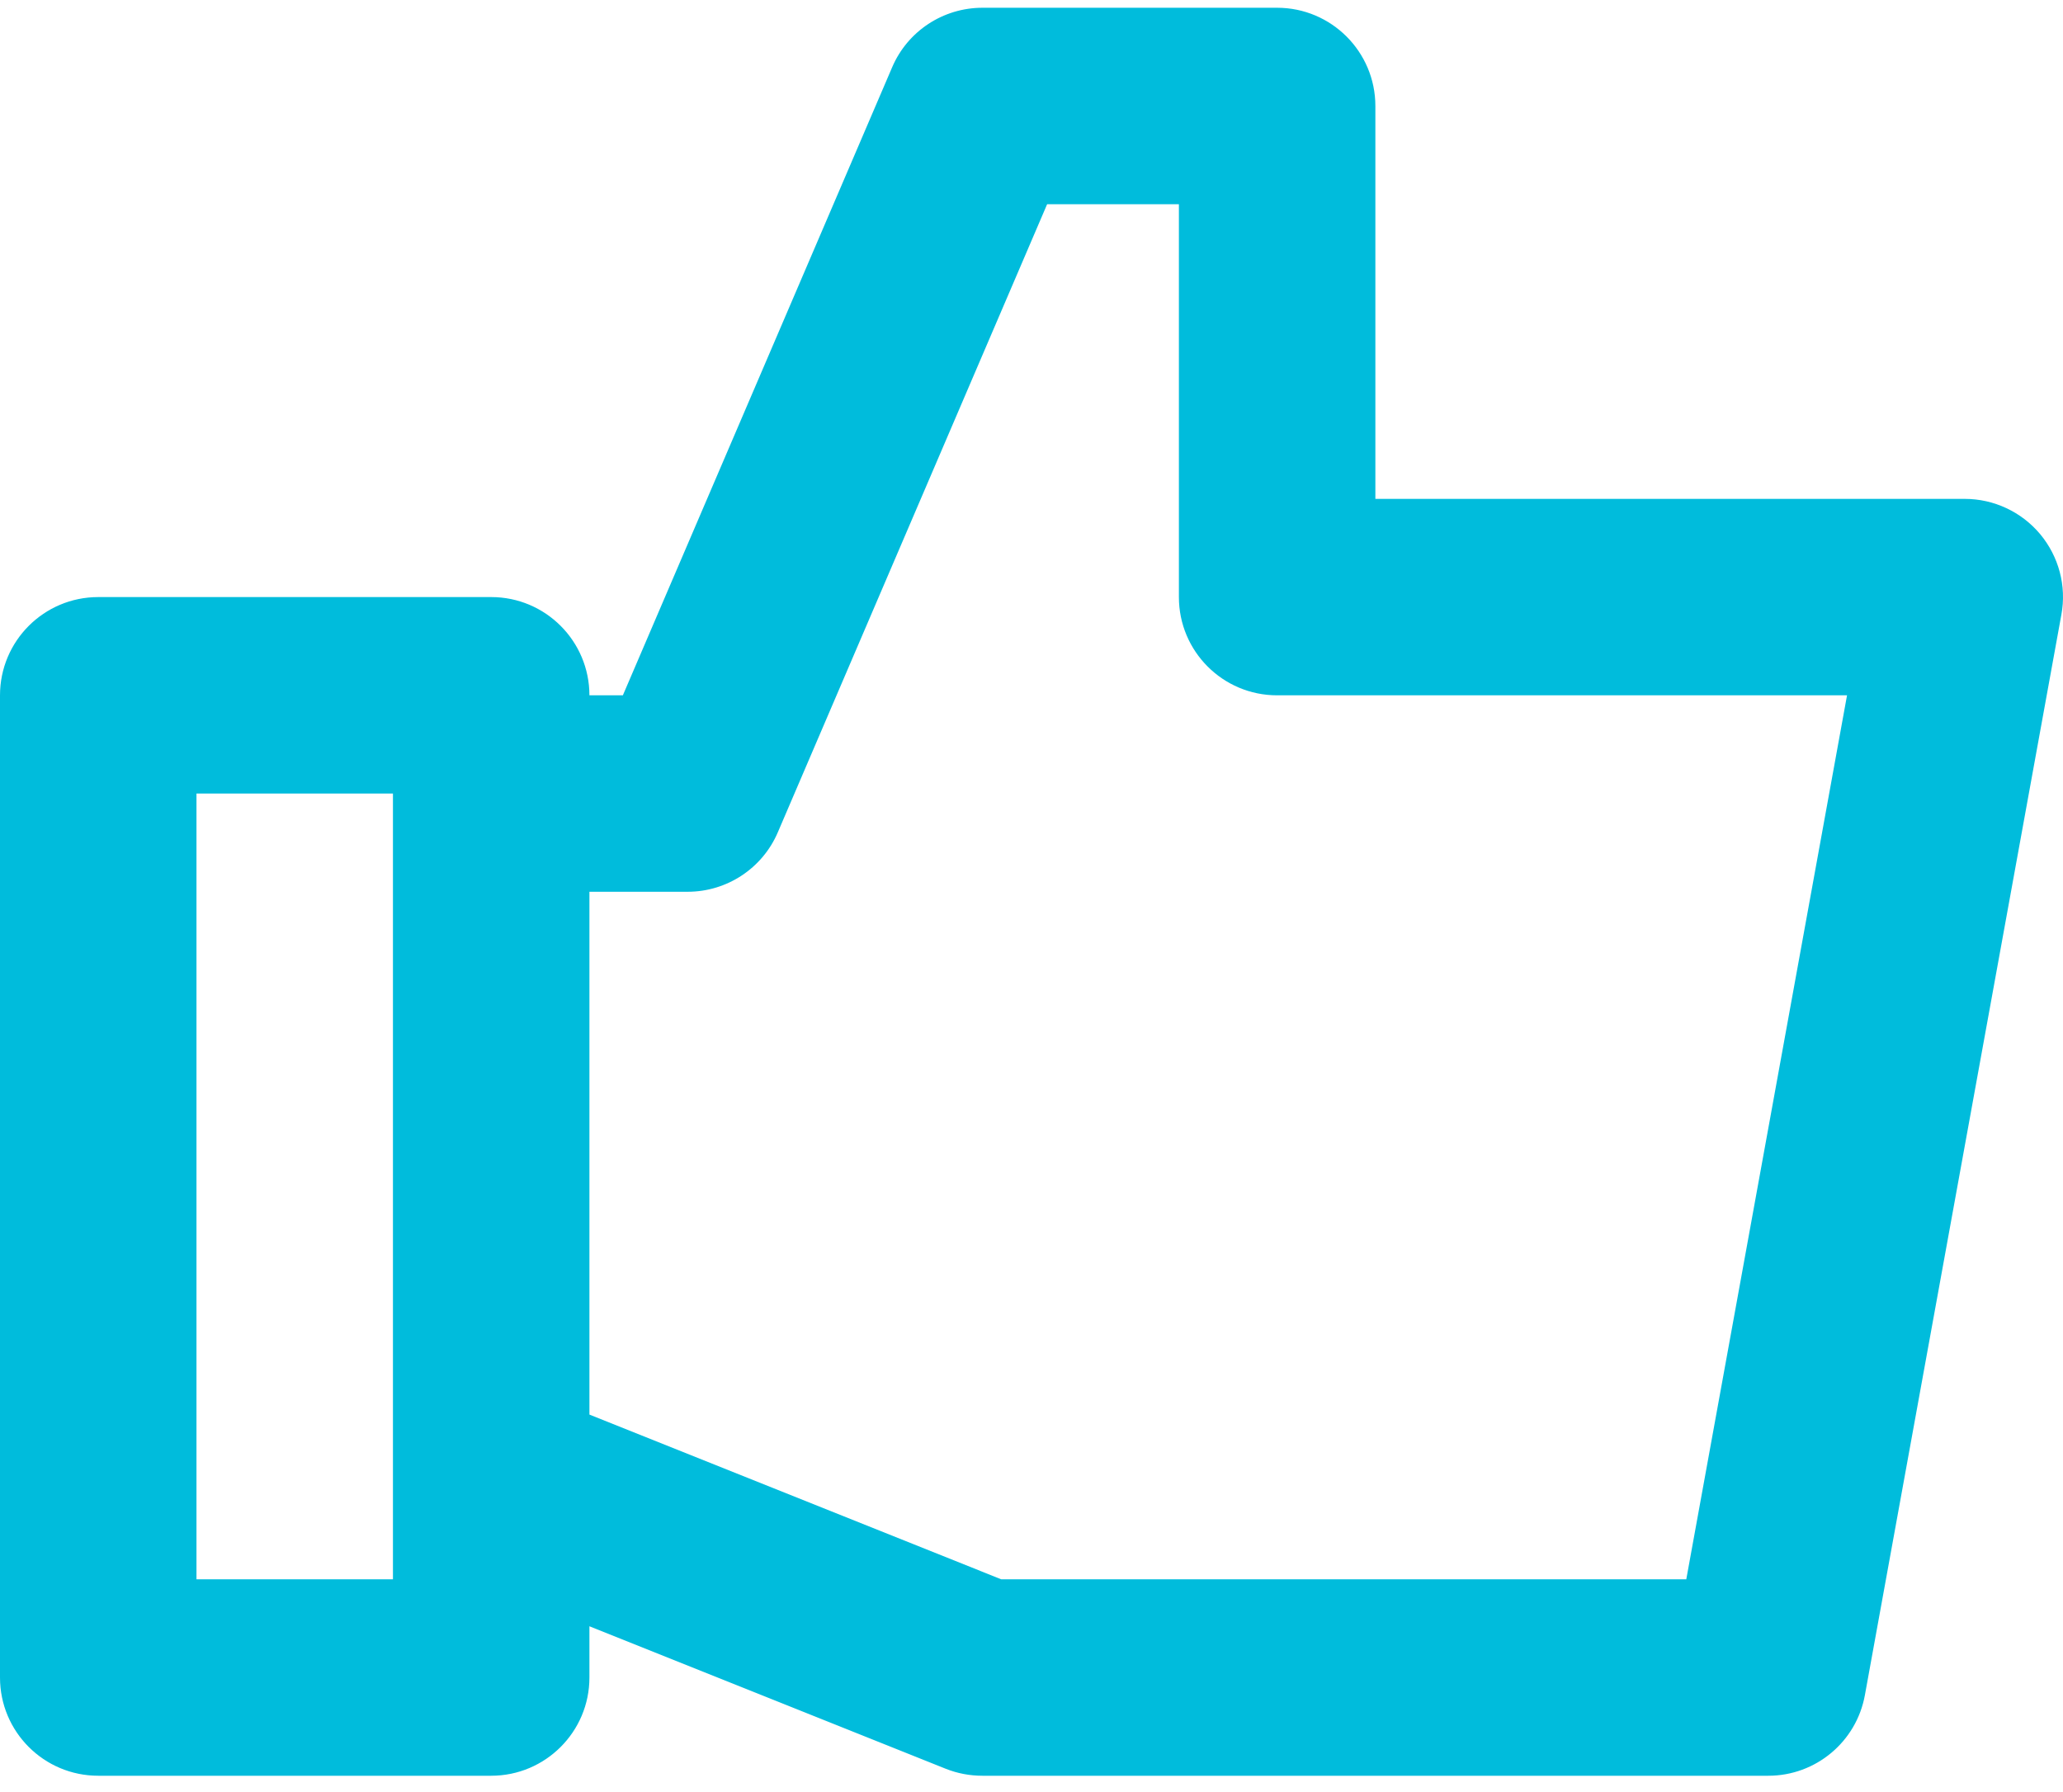
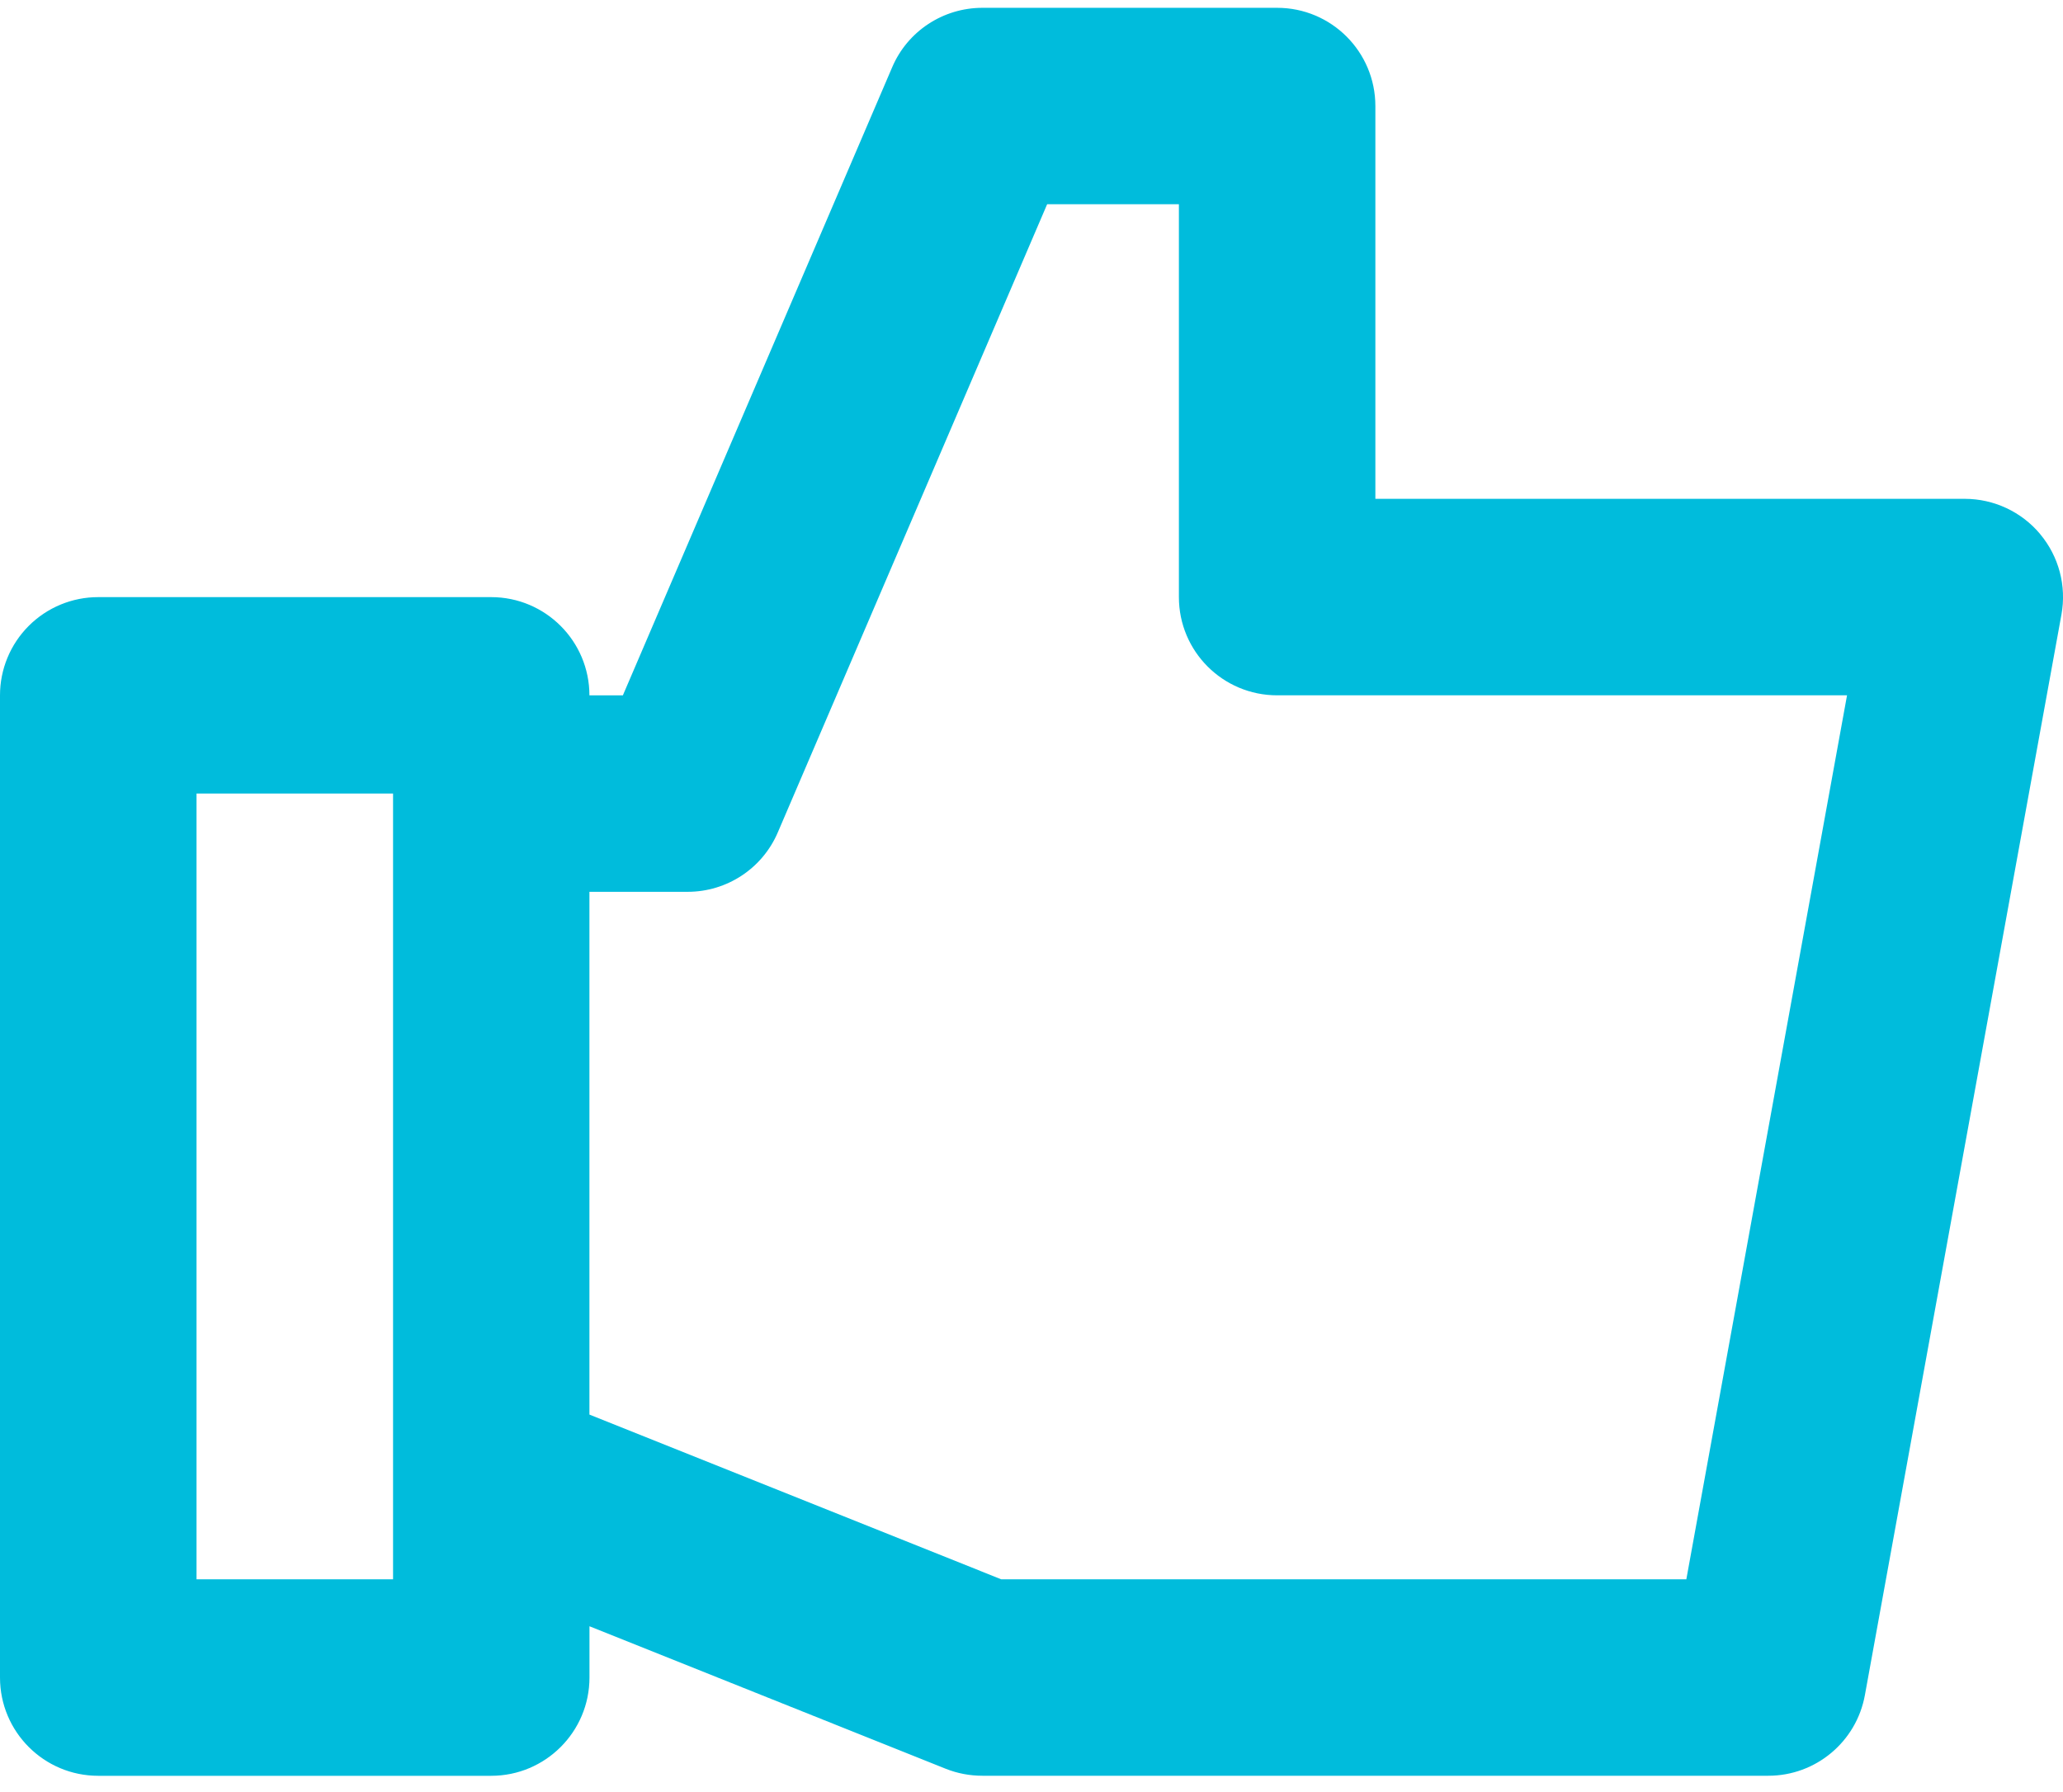
- <svg xmlns="http://www.w3.org/2000/svg" width="38px" height="33px" viewBox="0 0 38 33" version="1.1">
-   <defs />
-   <g id="HP---Desktop" stroke="none" stroke-width="1" fill="none" fill-rule="evenodd">
-     <g id="Desktop---Not-logged" transform="translate(-246, -1533)" fill="#00BCDC">
-       <g id="Key-points" transform="translate(81, 1364)">
-         <g id="Card-1" transform="translate(30, 130)">
-           <path d="M166.061,68.096 L153.443,68.096 L145.857,65.061 L145.857,55.429 L147.667,55.429 C148.389,55.429 149.044,54.998 149.328,54.332 L154.288,42.762 L156.715,42.762 L156.715,50 C156.715,50.999 157.524,51.81 158.524,51.81 L169.022,51.81 L166.061,68.096 Z M142.238,68.096 L138.619,68.096 L138.619,53.619 L142.238,53.619 L142.238,68.096 Z M172.579,48.84 C172.235,48.43 171.727,48.191 171.191,48.191 L160.334,48.191 L160.334,40.953 C160.334,39.954 159.523,39.143 158.524,39.143 L153.096,39.143 C152.372,39.143 151.717,39.574 151.433,40.24 L146.473,51.81 L145.857,51.81 C145.857,50.811 145.047,50 144.048,50 L136.81,50 C135.809,50 135,50.811 135,51.81 L135,69.906 C135,70.904 135.809,71.715 136.81,71.715 L144.048,71.715 C145.047,71.715 145.857,70.904 145.857,69.906 L145.857,68.961 L152.422,71.587 C152.636,71.672 152.864,71.715 153.096,71.715 L167.572,71.715 C168.446,71.715 169.195,71.089 169.351,70.229 L172.97,50.324 C173.068,49.796 172.923,49.253 172.579,48.84 L172.579,48.84 Z" id="icon" />
-         </g>
-       </g>
-     </g>
-   </g>
+ <svg xmlns="http://www.w3.org/2000/svg" width="38" height="33" viewBox="0 0 38 33">
+   <path d="M31.061 29.096H18.443l-7.586-3.035V16.43h1.81c.722 0 1.377-.43 1.661-1.097l4.96-11.57h2.427V11c0 1 .809 1.81 1.81 1.81h10.497l-2.96 16.286zm-23.823 0H3.62V14.619h3.62v14.477zM37.58 9.84a1.812 1.812 0 0 0-1.388-.65H25.334V1.954c0-1-.81-1.81-1.81-1.81h-5.428c-.724 0-1.38.43-1.663 1.097l-4.96 11.57h-.616c0-.999-.81-1.81-1.81-1.81H1.81A1.808 1.808 0 0 0 0 12.81v18.096c0 .998.809 1.81 1.81 1.81h7.238c.999 0 1.81-.812 1.81-1.81v-.945l6.564 2.626c.214.085.442.128.674.128h14.476c.874 0 1.623-.626 1.779-1.486l3.62-19.905a1.805 1.805 0 0 0-.392-1.484z" fill="#00BCDC" fill-rule="evenodd" />
</svg>
